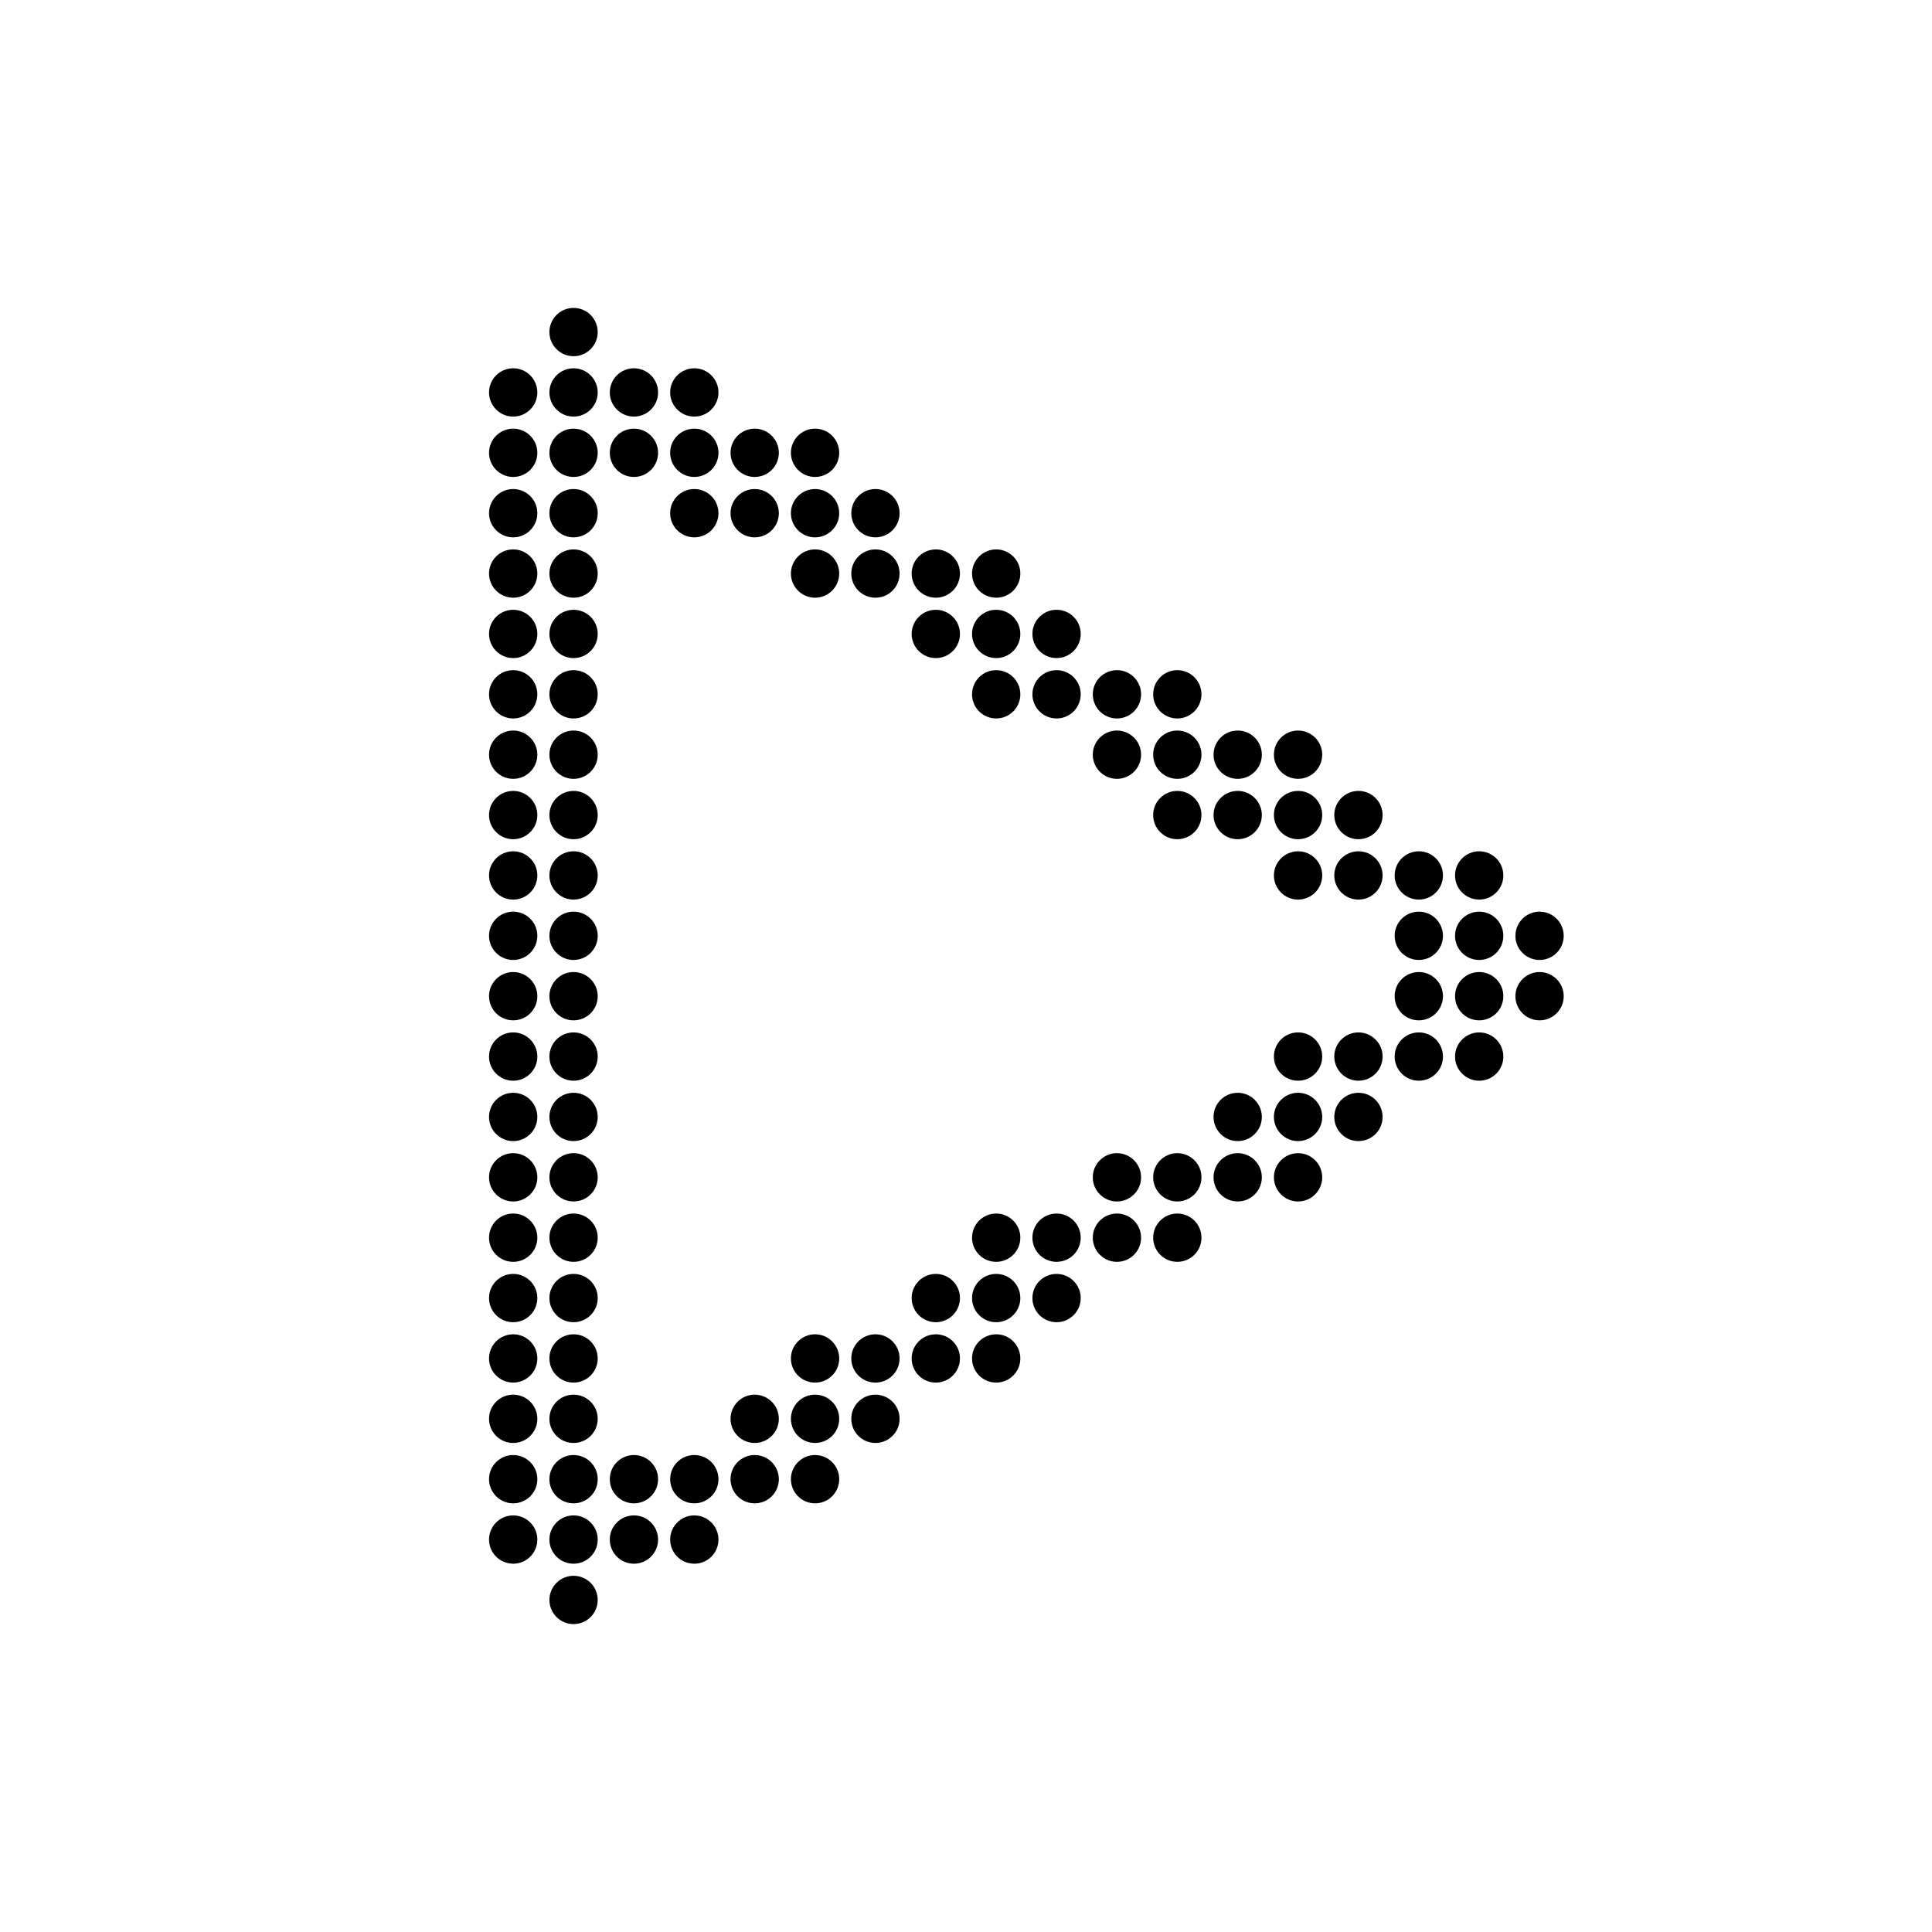
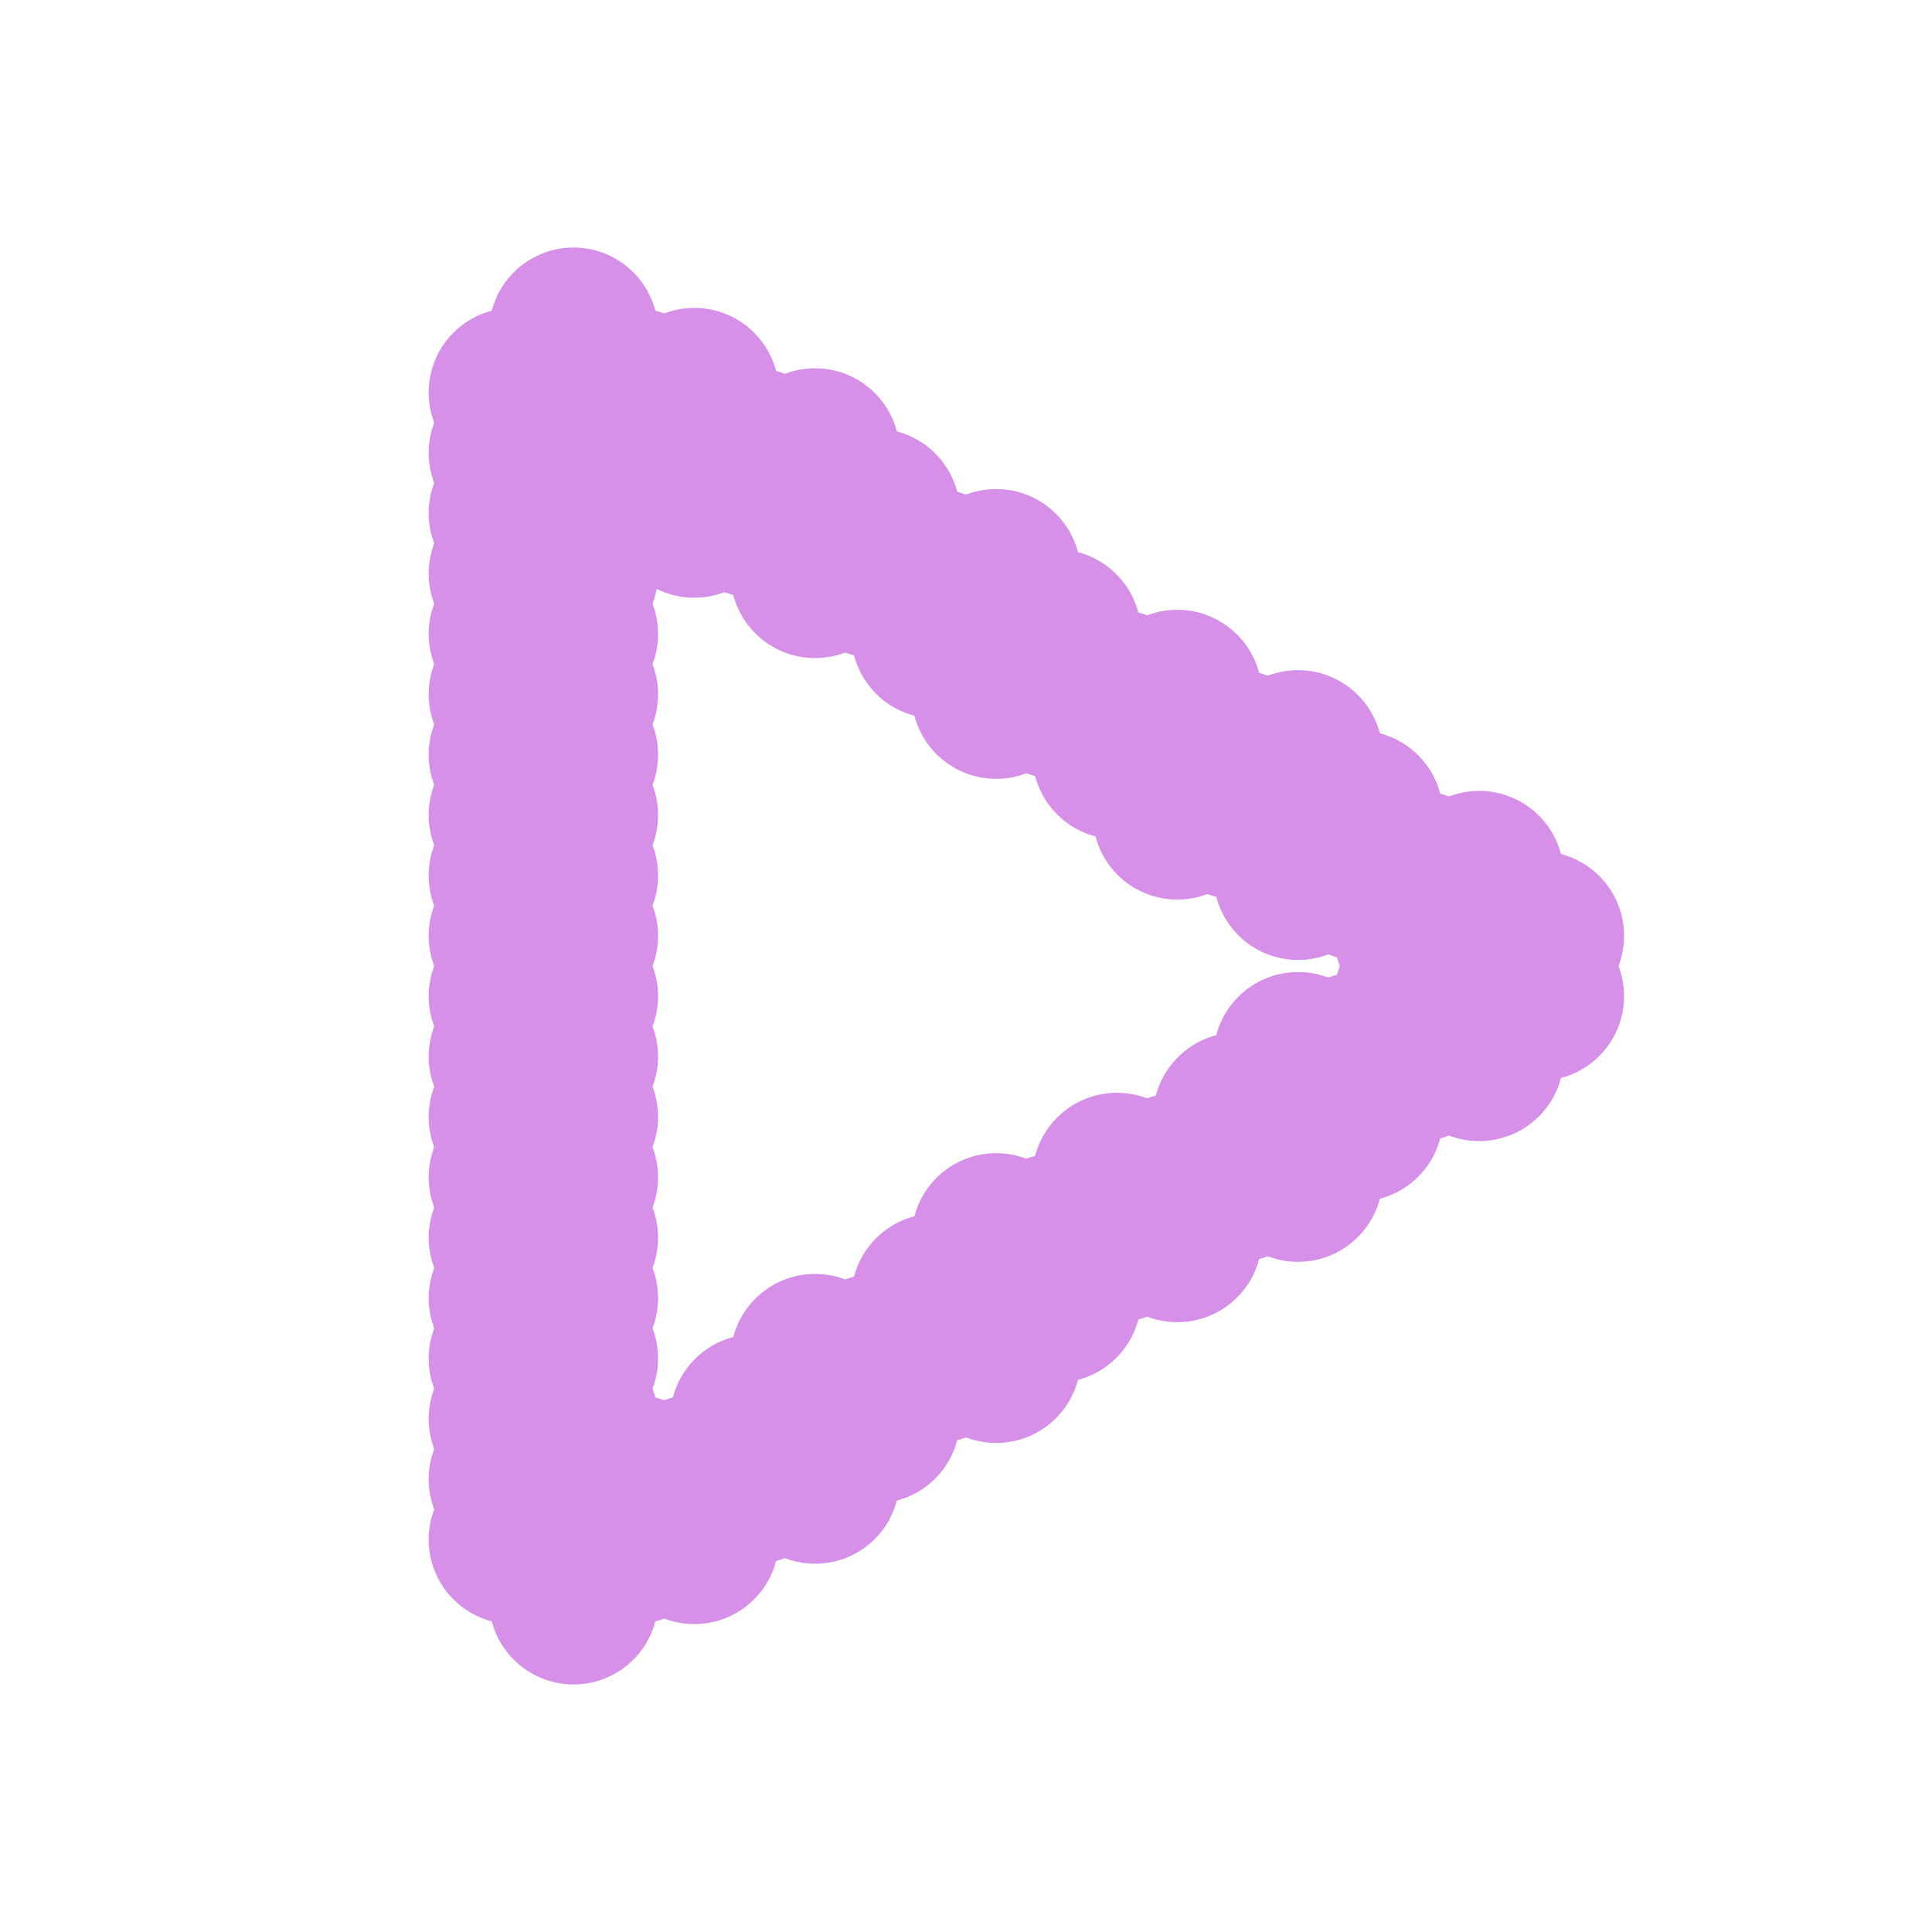
- <svg xmlns="http://www.w3.org/2000/svg" width="48" height="48" viewBox="0 0 24 24" fill="currentColor">
-   <circle cx="7.125" cy="4.125" r="0.3" />
-   <circle cx="6.375" cy="4.875" r="0.3" />
-   <circle cx="7.125" cy="4.875" r="0.3" />
-   <circle cx="7.875" cy="4.875" r="0.3" />
-   <circle cx="8.625" cy="4.875" r="0.3" />
-   <circle cx="6.375" cy="5.625" r="0.3" />
-   <circle cx="7.125" cy="5.625" r="0.3" />
-   <circle cx="7.875" cy="5.625" r="0.3" />
-   <circle cx="8.625" cy="5.625" r="0.3" />
-   <circle cx="9.375" cy="5.625" r="0.3" />
-   <circle cx="10.125" cy="5.625" r="0.3" />
-   <circle cx="6.375" cy="6.375" r="0.3" />
-   <circle cx="7.125" cy="6.375" r="0.3" />
-   <circle cx="8.625" cy="6.375" r="0.3" />
-   <circle cx="9.375" cy="6.375" r="0.3" />
-   <circle cx="10.125" cy="6.375" r="0.3" />
-   <circle cx="10.875" cy="6.375" r="0.3" />
-   <circle cx="6.375" cy="7.125" r="0.3" />
-   <circle cx="7.125" cy="7.125" r="0.3" />
-   <circle cx="10.125" cy="7.125" r="0.3" />
-   <circle cx="10.875" cy="7.125" r="0.3" />
-   <circle cx="11.625" cy="7.125" r="0.3" />
-   <circle cx="12.375" cy="7.125" r="0.3" />
-   <circle cx="6.375" cy="7.875" r="0.3" />
-   <circle cx="7.125" cy="7.875" r="0.3" />
-   <circle cx="11.625" cy="7.875" r="0.3" />
-   <circle cx="12.375" cy="7.875" r="0.3" />
-   <circle cx="13.125" cy="7.875" r="0.3" />
-   <circle cx="6.375" cy="8.625" r="0.3" />
-   <circle cx="7.125" cy="8.625" r="0.3" />
-   <circle cx="12.375" cy="8.625" r="0.3" />
-   <circle cx="13.125" cy="8.625" r="0.3" />
-   <circle cx="13.875" cy="8.625" r="0.3" />
-   <circle cx="14.625" cy="8.625" r="0.3" />
-   <circle cx="6.375" cy="9.375" r="0.3" />
-   <circle cx="7.125" cy="9.375" r="0.3" />
-   <circle cx="13.875" cy="9.375" r="0.3" />
-   <circle cx="14.625" cy="9.375" r="0.3" />
-   <circle cx="15.375" cy="9.375" r="0.3" />
-   <circle cx="16.125" cy="9.375" r="0.3" />
-   <circle cx="6.375" cy="10.125" r="0.3" />
-   <circle cx="7.125" cy="10.125" r="0.3" />
-   <circle cx="14.625" cy="10.125" r="0.3" />
-   <circle cx="15.375" cy="10.125" r="0.3" />
-   <circle cx="16.125" cy="10.125" r="0.3" />
-   <circle cx="16.875" cy="10.125" r="0.3" />
-   <circle cx="6.375" cy="10.875" r="0.3" />
-   <circle cx="7.125" cy="10.875" r="0.3" />
-   <circle cx="16.125" cy="10.875" r="0.3" />
-   <circle cx="16.875" cy="10.875" r="0.3" />
-   <circle cx="17.625" cy="10.875" r="0.3" />
-   <circle cx="18.375" cy="10.875" r="0.3" />
-   <circle cx="6.375" cy="11.625" r="0.3" />
-   <circle cx="7.125" cy="11.625" r="0.3" />
-   <circle cx="17.625" cy="11.625" r="0.3" />
-   <circle cx="18.375" cy="11.625" r="0.3" />
-   <circle cx="19.125" cy="11.625" r="0.3" />
-   <circle cx="6.375" cy="12.375" r="0.3" />
-   <circle cx="7.125" cy="12.375" r="0.3" />
-   <circle cx="17.625" cy="12.375" r="0.3" />
-   <circle cx="18.375" cy="12.375" r="0.3" />
-   <circle cx="19.125" cy="12.375" r="0.3" />
-   <circle cx="6.375" cy="13.125" r="0.3" />
-   <circle cx="7.125" cy="13.125" r="0.3" />
-   <circle cx="16.125" cy="13.125" r="0.3" />
-   <circle cx="16.875" cy="13.125" r="0.3" />
-   <circle cx="17.625" cy="13.125" r="0.3" />
-   <circle cx="18.375" cy="13.125" r="0.3" />
-   <circle cx="6.375" cy="13.875" r="0.3" />
-   <circle cx="7.125" cy="13.875" r="0.3" />
-   <circle cx="15.375" cy="13.875" r="0.3" />
-   <circle cx="16.125" cy="13.875" r="0.3" />
-   <circle cx="16.875" cy="13.875" r="0.3" />
-   <circle cx="6.375" cy="14.625" r="0.3" />
-   <circle cx="7.125" cy="14.625" r="0.3" />
-   <circle cx="13.875" cy="14.625" r="0.3" />
-   <circle cx="14.625" cy="14.625" r="0.3" />
-   <circle cx="15.375" cy="14.625" r="0.3" />
-   <circle cx="16.125" cy="14.625" r="0.3" />
-   <circle cx="6.375" cy="15.375" r="0.3" />
-   <circle cx="7.125" cy="15.375" r="0.3" />
-   <circle cx="12.375" cy="15.375" r="0.3" />
-   <circle cx="13.125" cy="15.375" r="0.3" />
-   <circle cx="13.875" cy="15.375" r="0.3" />
-   <circle cx="14.625" cy="15.375" r="0.3" />
-   <circle cx="6.375" cy="16.125" r="0.3" />
-   <circle cx="7.125" cy="16.125" r="0.3" />
-   <circle cx="11.625" cy="16.125" r="0.3" />
-   <circle cx="12.375" cy="16.125" r="0.3" />
-   <circle cx="13.125" cy="16.125" r="0.3" />
-   <circle cx="6.375" cy="16.875" r="0.3" />
-   <circle cx="7.125" cy="16.875" r="0.3" />
-   <circle cx="10.125" cy="16.875" r="0.3" />
-   <circle cx="10.875" cy="16.875" r="0.3" />
-   <circle cx="11.625" cy="16.875" r="0.3" />
-   <circle cx="12.375" cy="16.875" r="0.3" />
-   <circle cx="6.375" cy="17.625" r="0.3" />
-   <circle cx="7.125" cy="17.625" r="0.3" />
-   <circle cx="9.375" cy="17.625" r="0.3" />
-   <circle cx="10.125" cy="17.625" r="0.3" />
-   <circle cx="10.875" cy="17.625" r="0.3" />
-   <circle cx="6.375" cy="18.375" r="0.3" />
-   <circle cx="7.125" cy="18.375" r="0.3" />
-   <circle cx="7.875" cy="18.375" r="0.3" />
-   <circle cx="8.625" cy="18.375" r="0.3" />
-   <circle cx="9.375" cy="18.375" r="0.3" />
-   <circle cx="10.125" cy="18.375" r="0.3" />
-   <circle cx="6.375" cy="19.125" r="0.3" />
-   <circle cx="7.125" cy="19.125" r="0.3" />
-   <circle cx="7.875" cy="19.125" r="0.3" />
-   <circle cx="8.625" cy="19.125" r="0.3" />
-   <circle cx="7.125" cy="19.875" r="0.3" />
+ <svg xmlns="http://www.w3.org/2000/svg" width="48" height="48" viewBox="0 0 24 24" fill="#D690E8">
+   <circle cx="7.125" cy="4.125" r="1.05" />
+   <circle cx="6.375" cy="4.875" r="1.05" />
+   <circle cx="7.125" cy="4.875" r="1.05" />
+   <circle cx="7.875" cy="4.875" r="1.05" />
+   <circle cx="8.625" cy="4.875" r="1.05" />
+   <circle cx="6.375" cy="5.625" r="1.05" />
+   <circle cx="7.125" cy="5.625" r="1.05" />
+   <circle cx="7.875" cy="5.625" r="1.05" />
+   <circle cx="8.625" cy="5.625" r="1.05" />
+   <circle cx="9.375" cy="5.625" r="1.05" />
+   <circle cx="10.125" cy="5.625" r="1.05" />
+   <circle cx="6.375" cy="6.375" r="1.05" />
+   <circle cx="7.125" cy="6.375" r="1.05" />
+   <circle cx="8.625" cy="6.375" r="1.05" />
+   <circle cx="9.375" cy="6.375" r="1.05" />
+   <circle cx="10.125" cy="6.375" r="1.05" />
+   <circle cx="10.875" cy="6.375" r="1.05" />
+   <circle cx="6.375" cy="7.125" r="1.05" />
+   <circle cx="7.125" cy="7.125" r="1.05" />
+   <circle cx="10.125" cy="7.125" r="1.05" />
+   <circle cx="10.875" cy="7.125" r="1.05" />
+   <circle cx="11.625" cy="7.125" r="1.05" />
+   <circle cx="12.375" cy="7.125" r="1.05" />
+   <circle cx="6.375" cy="7.875" r="1.05" />
+   <circle cx="7.125" cy="7.875" r="1.05" />
+   <circle cx="11.625" cy="7.875" r="1.05" />
+   <circle cx="12.375" cy="7.875" r="1.05" />
+   <circle cx="13.125" cy="7.875" r="1.05" />
+   <circle cx="6.375" cy="8.625" r="1.05" />
+   <circle cx="7.125" cy="8.625" r="1.05" />
+   <circle cx="12.375" cy="8.625" r="1.05" />
+   <circle cx="13.125" cy="8.625" r="1.05" />
+   <circle cx="13.875" cy="8.625" r="1.05" />
+   <circle cx="14.625" cy="8.625" r="1.05" />
+   <circle cx="6.375" cy="9.375" r="1.05" />
+   <circle cx="7.125" cy="9.375" r="1.05" />
+   <circle cx="13.875" cy="9.375" r="1.05" />
+   <circle cx="14.625" cy="9.375" r="1.05" />
+   <circle cx="15.375" cy="9.375" r="1.05" />
+   <circle cx="16.125" cy="9.375" r="1.05" />
+   <circle cx="6.375" cy="10.125" r="1.05" />
+   <circle cx="7.125" cy="10.125" r="1.05" />
+   <circle cx="14.625" cy="10.125" r="1.05" />
+   <circle cx="15.375" cy="10.125" r="1.05" />
+   <circle cx="16.125" cy="10.125" r="1.05" />
+   <circle cx="16.875" cy="10.125" r="1.05" />
+   <circle cx="6.375" cy="10.875" r="1.05" />
+   <circle cx="7.125" cy="10.875" r="1.05" />
+   <circle cx="16.125" cy="10.875" r="1.05" />
+   <circle cx="16.875" cy="10.875" r="1.05" />
+   <circle cx="17.625" cy="10.875" r="1.05" />
+   <circle cx="18.375" cy="10.875" r="1.05" />
+   <circle cx="6.375" cy="11.625" r="1.05" />
+   <circle cx="7.125" cy="11.625" r="1.05" />
+   <circle cx="17.625" cy="11.625" r="1.05" />
+   <circle cx="18.375" cy="11.625" r="1.05" />
+   <circle cx="19.125" cy="11.625" r="1.05" />
+   <circle cx="6.375" cy="12.375" r="1.05" />
+   <circle cx="7.125" cy="12.375" r="1.05" />
+   <circle cx="17.625" cy="12.375" r="1.05" />
+   <circle cx="18.375" cy="12.375" r="1.05" />
+   <circle cx="19.125" cy="12.375" r="1.05" />
+   <circle cx="6.375" cy="13.125" r="1.05" />
+   <circle cx="7.125" cy="13.125" r="1.05" />
+   <circle cx="16.125" cy="13.125" r="1.05" />
+   <circle cx="16.875" cy="13.125" r="1.05" />
+   <circle cx="17.625" cy="13.125" r="1.05" />
+   <circle cx="18.375" cy="13.125" r="1.05" />
+   <circle cx="6.375" cy="13.875" r="1.05" />
+   <circle cx="7.125" cy="13.875" r="1.05" />
+   <circle cx="15.375" cy="13.875" r="1.05" />
+   <circle cx="16.125" cy="13.875" r="1.05" />
+   <circle cx="16.875" cy="13.875" r="1.05" />
+   <circle cx="6.375" cy="14.625" r="1.05" />
+   <circle cx="7.125" cy="14.625" r="1.05" />
+   <circle cx="13.875" cy="14.625" r="1.05" />
+   <circle cx="14.625" cy="14.625" r="1.05" />
+   <circle cx="15.375" cy="14.625" r="1.05" />
+   <circle cx="16.125" cy="14.625" r="1.05" />
+   <circle cx="6.375" cy="15.375" r="1.05" />
+   <circle cx="7.125" cy="15.375" r="1.05" />
+   <circle cx="12.375" cy="15.375" r="1.05" />
+   <circle cx="13.125" cy="15.375" r="1.05" />
+   <circle cx="13.875" cy="15.375" r="1.05" />
+   <circle cx="14.625" cy="15.375" r="1.05" />
+   <circle cx="6.375" cy="16.125" r="1.05" />
+   <circle cx="7.125" cy="16.125" r="1.05" />
+   <circle cx="11.625" cy="16.125" r="1.05" />
+   <circle cx="12.375" cy="16.125" r="1.05" />
+   <circle cx="13.125" cy="16.125" r="1.05" />
+   <circle cx="6.375" cy="16.875" r="1.05" />
+   <circle cx="7.125" cy="16.875" r="1.05" />
+   <circle cx="10.125" cy="16.875" r="1.05" />
+   <circle cx="10.875" cy="16.875" r="1.05" />
+   <circle cx="11.625" cy="16.875" r="1.05" />
+   <circle cx="12.375" cy="16.875" r="1.05" />
+   <circle cx="6.375" cy="17.625" r="1.05" />
+   <circle cx="7.125" cy="17.625" r="1.05" />
+   <circle cx="9.375" cy="17.625" r="1.05" />
+   <circle cx="10.125" cy="17.625" r="1.05" />
+   <circle cx="10.875" cy="17.625" r="1.05" />
+   <circle cx="6.375" cy="18.375" r="1.05" />
+   <circle cx="7.125" cy="18.375" r="1.05" />
+   <circle cx="7.875" cy="18.375" r="1.05" />
+   <circle cx="8.625" cy="18.375" r="1.05" />
+   <circle cx="9.375" cy="18.375" r="1.05" />
+   <circle cx="10.125" cy="18.375" r="1.05" />
+   <circle cx="6.375" cy="19.125" r="1.05" />
+   <circle cx="7.125" cy="19.125" r="1.05" />
+   <circle cx="7.875" cy="19.125" r="1.05" />
+   <circle cx="8.625" cy="19.125" r="1.05" />
+   <circle cx="7.125" cy="19.875" r="1.05" />
</svg>
